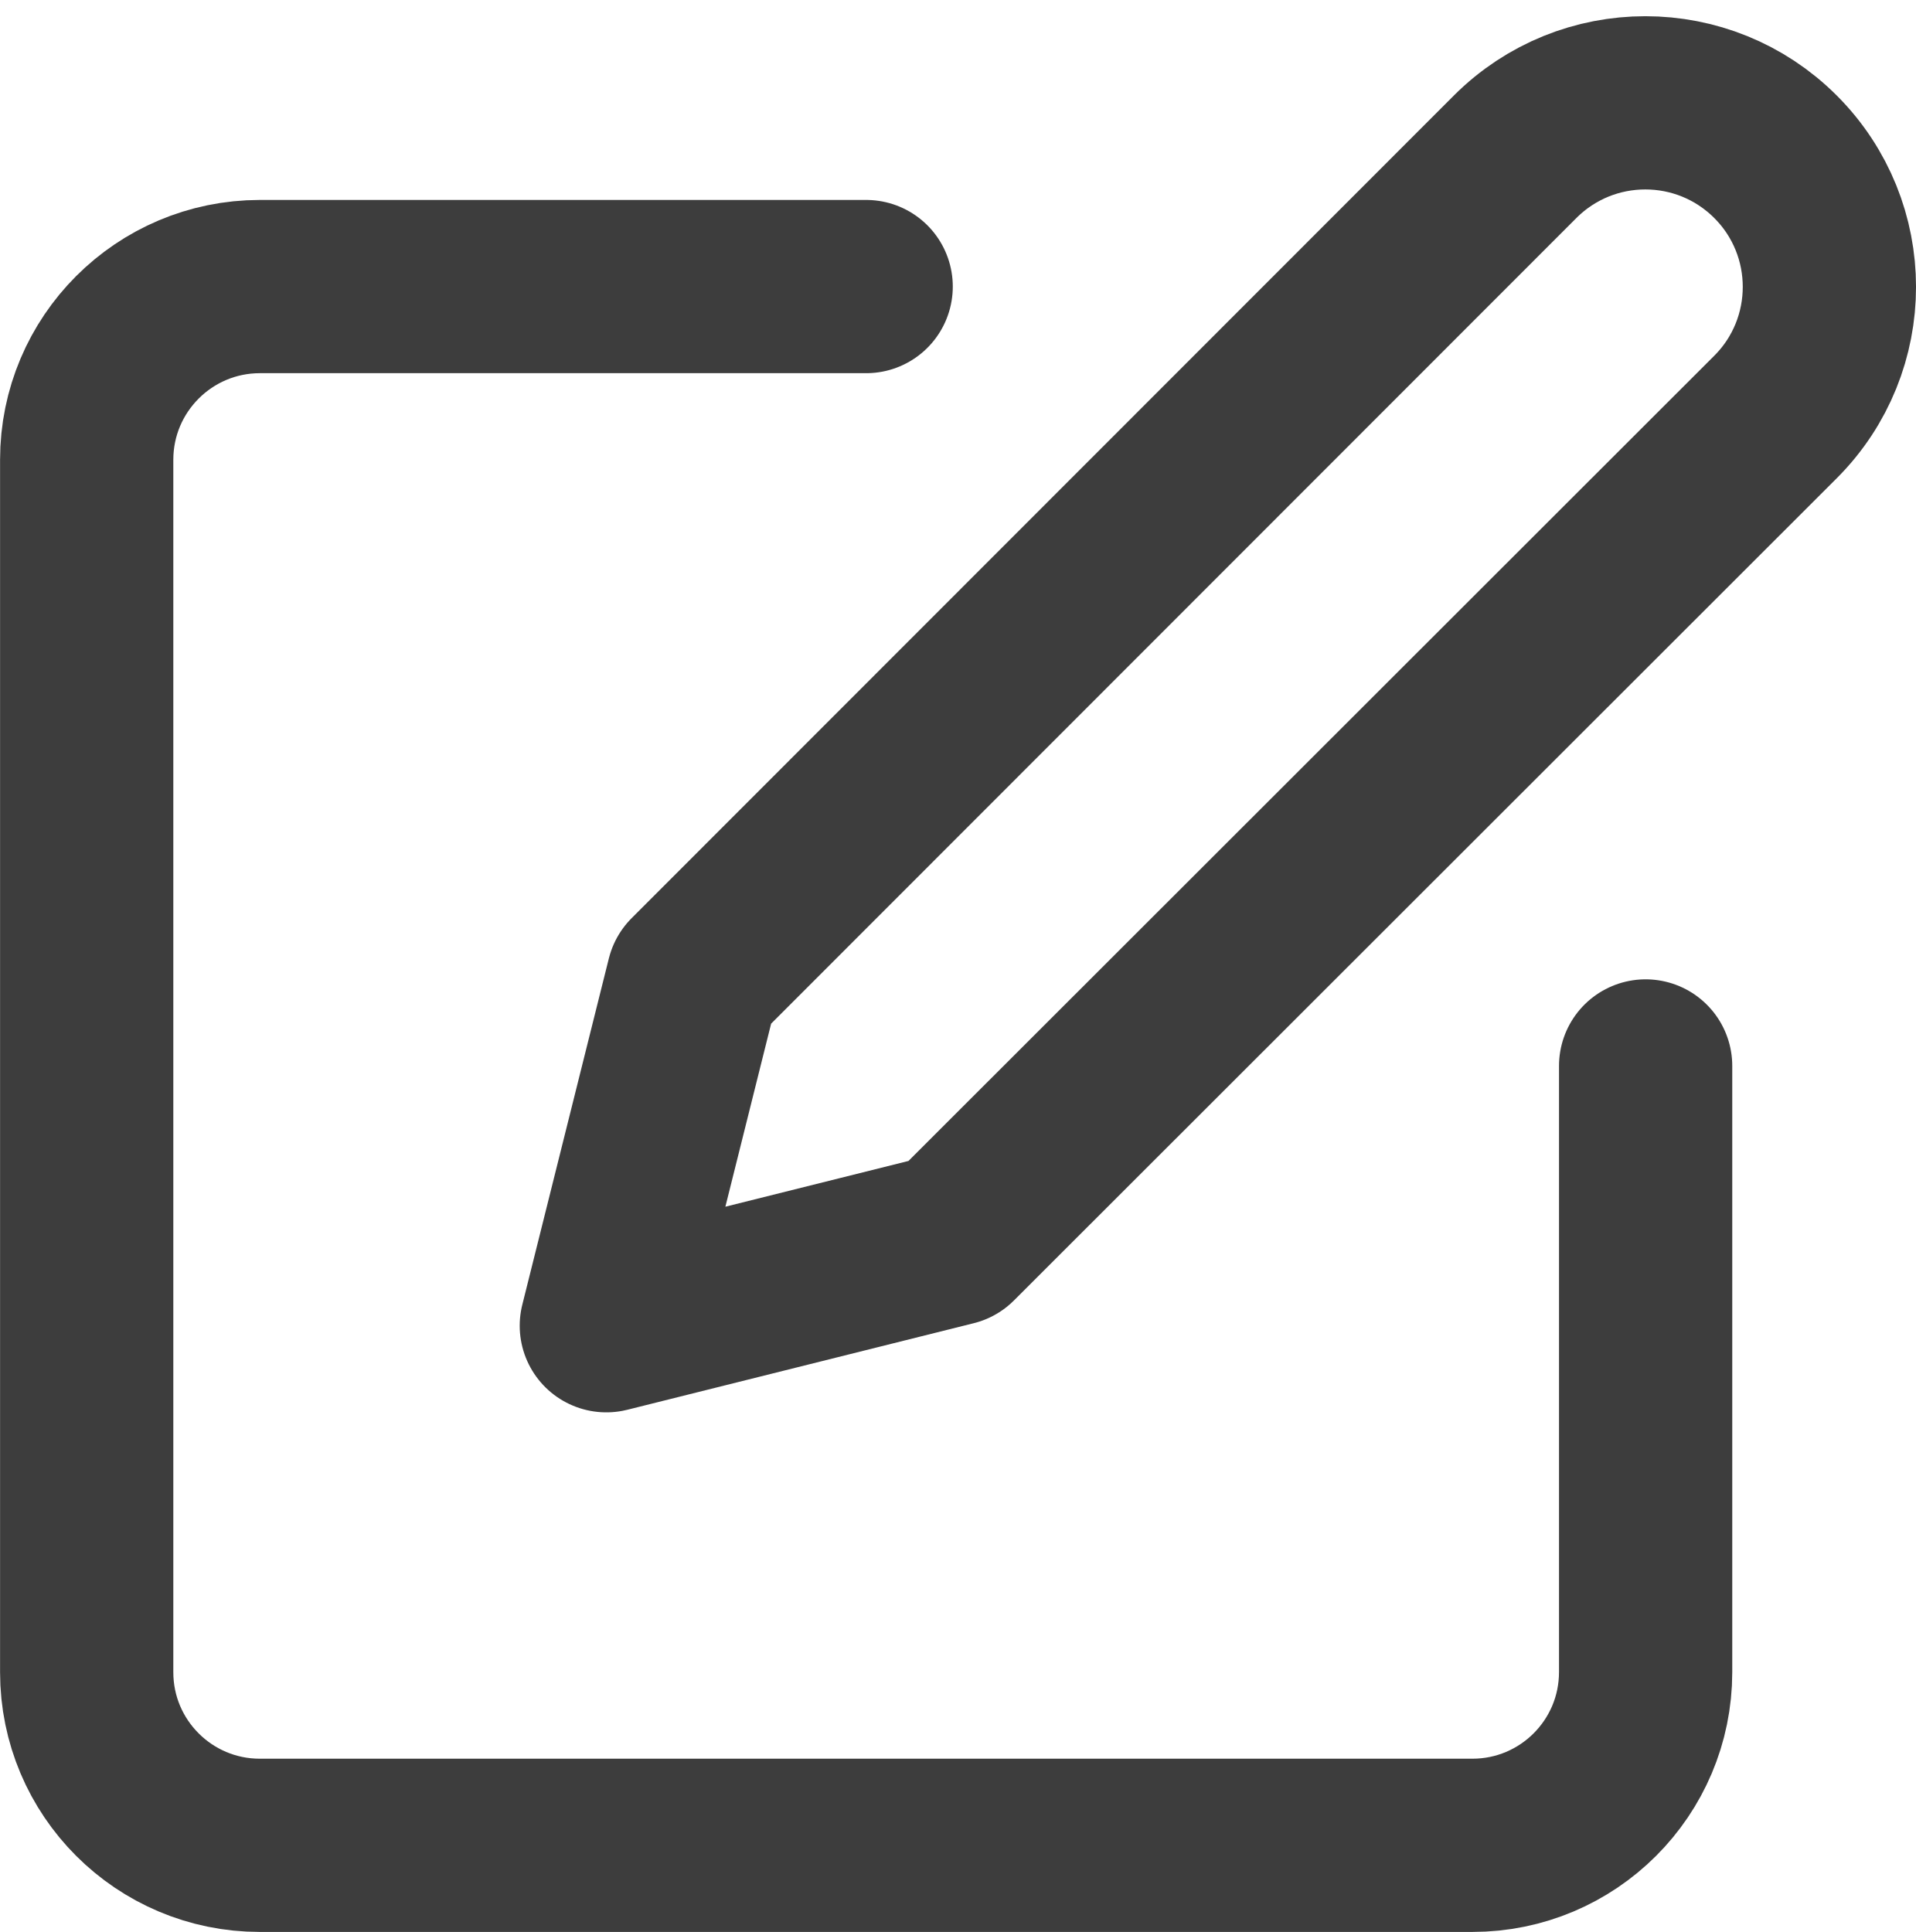
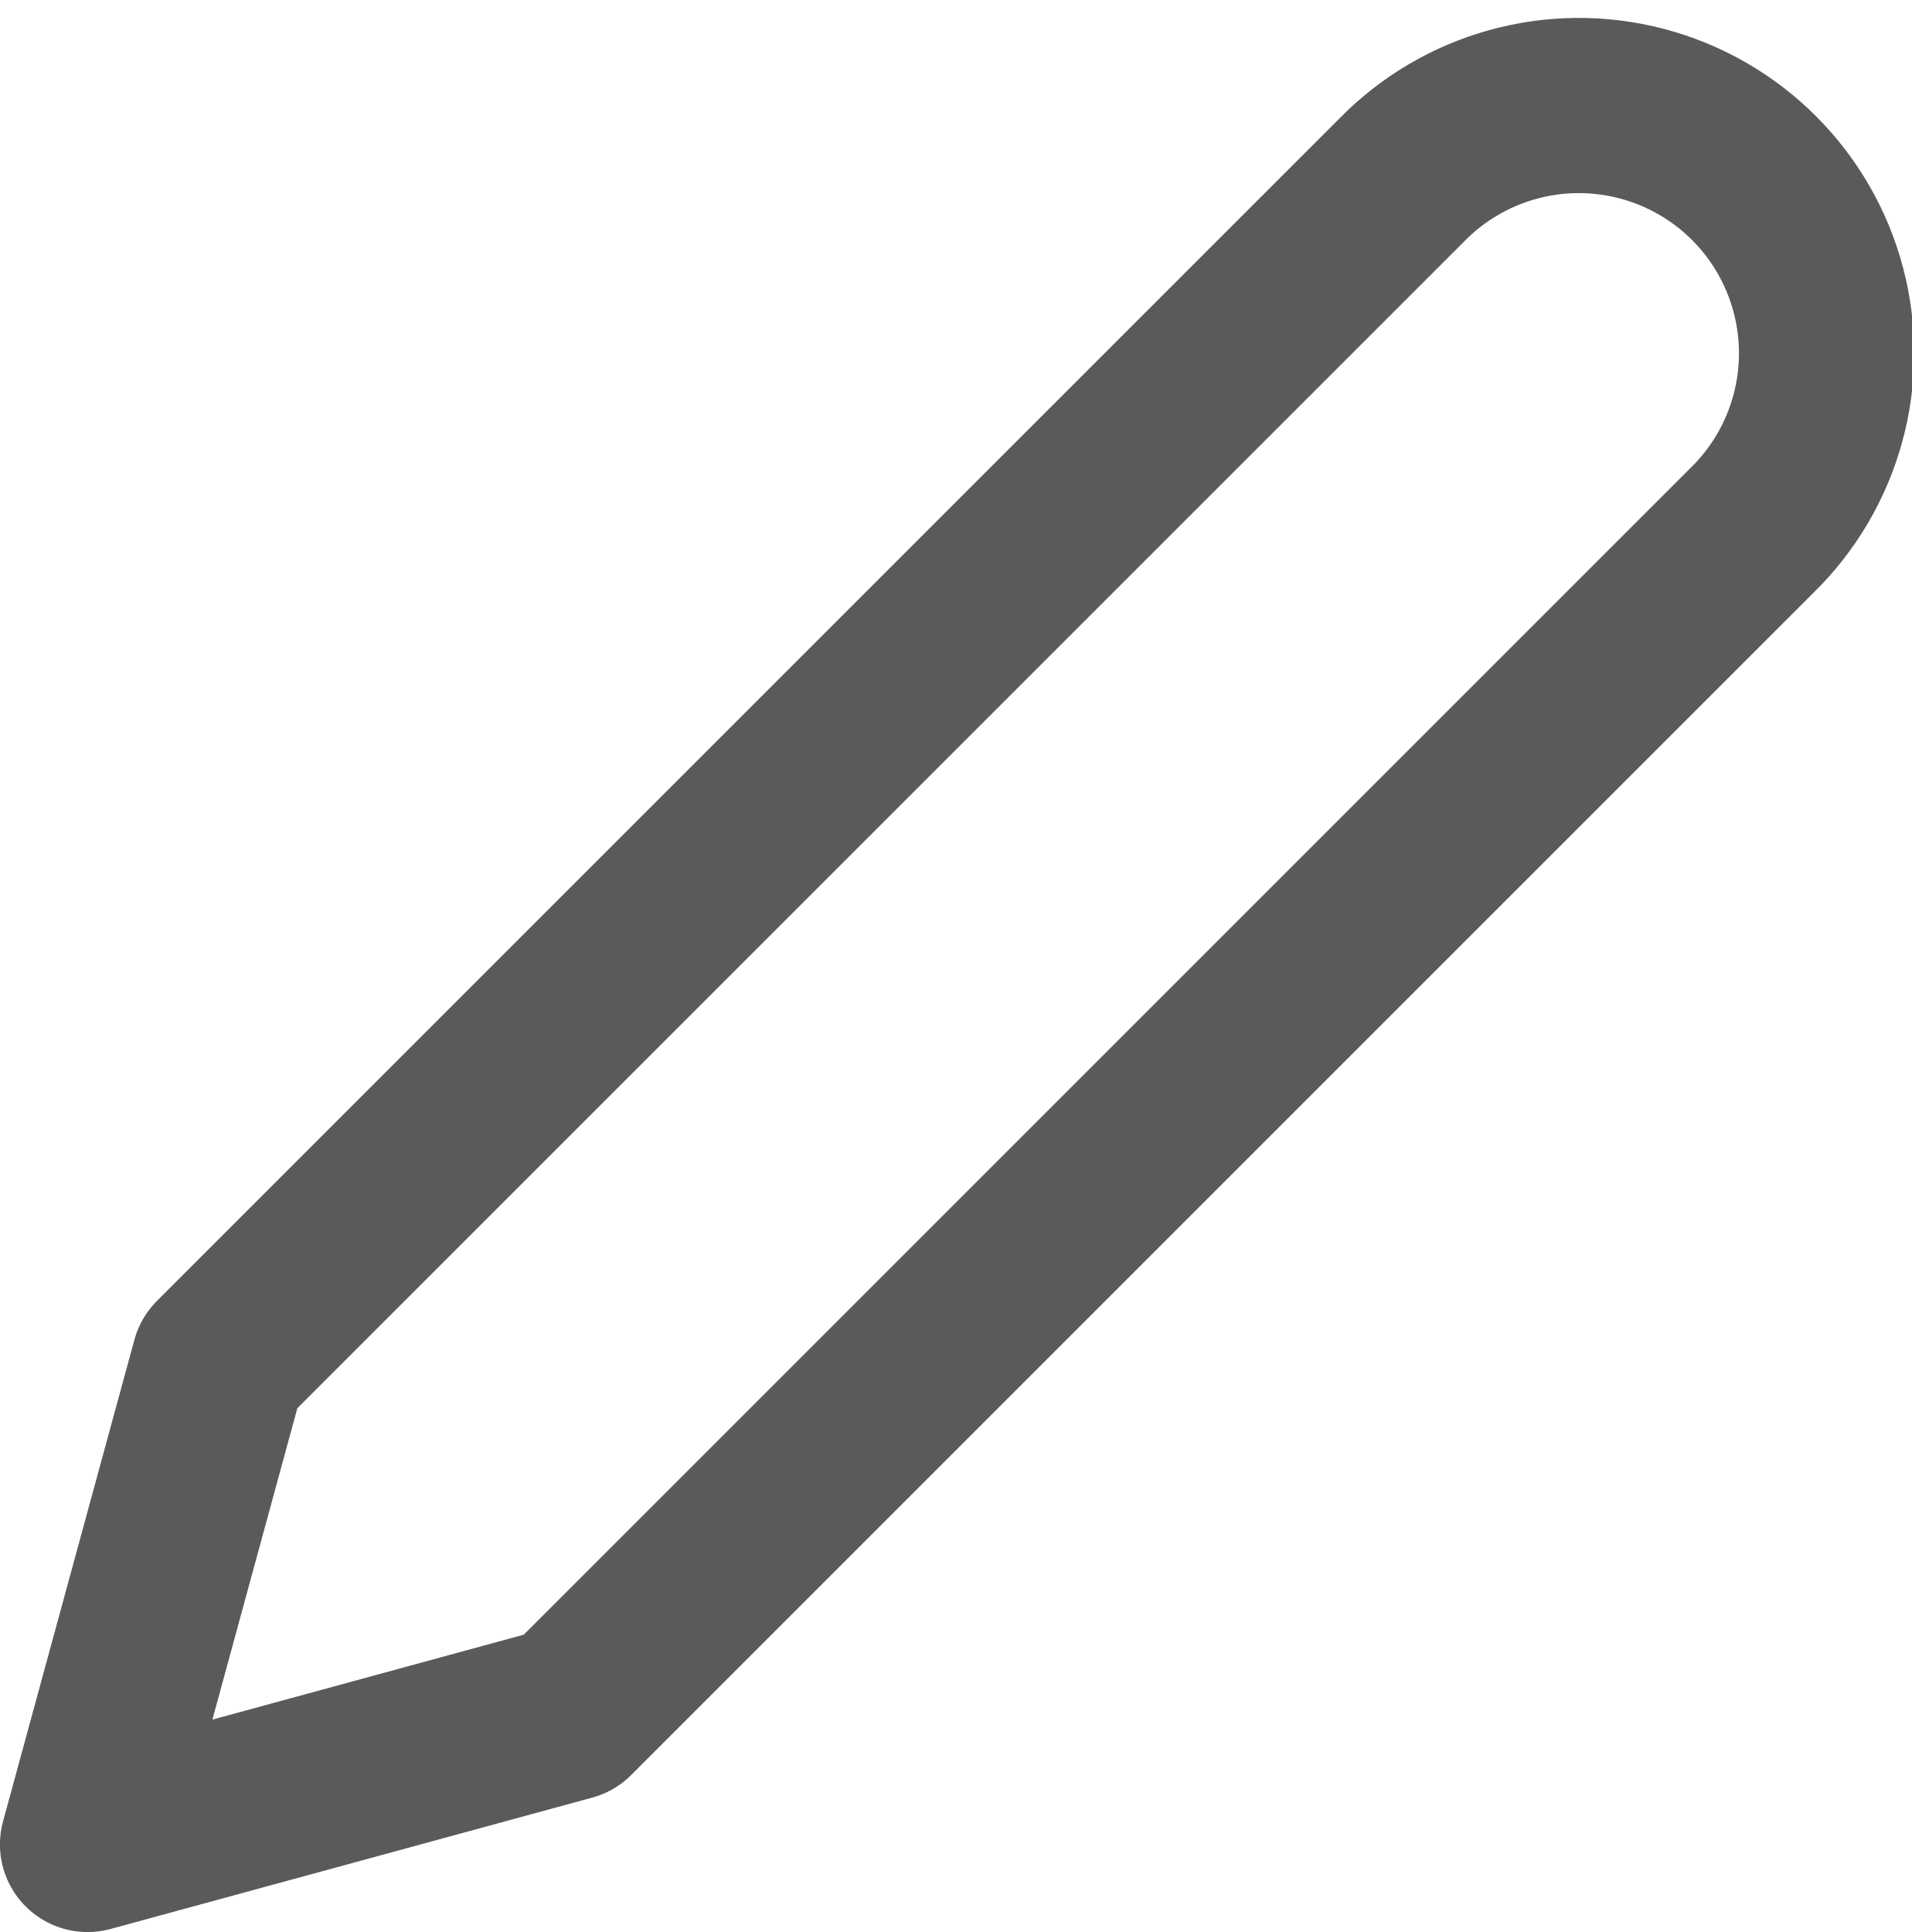
- <svg xmlns="http://www.w3.org/2000/svg" width="15.669" height="15.803" viewBox="0 0 15.669 15.803">
-   <g id="edit-icon" transform="translate(0.582 2.01)">
-     <path id="Path" d="M7.792,2.833H2.833A1.417,1.417,0,0,0,1.417,4.25v9.917a1.416,1.416,0,0,0,1.416,1.416H12.75a1.417,1.417,0,0,0,1.417-1.416V9.208" transform="translate(-1.29 -2.499)" fill="none" stroke="#3d3d3d" stroke-linecap="round" stroke-linejoin="round" stroke-width="1.417" />
-     <path id="Path-2" data-name="Path" d="M13.1,1.771A1.5,1.5,0,1,1,15.229,3.9L8.5,10.625l-2.833.708L6.375,8.5Z" transform="translate(-1.29 -2.499)" fill="none" stroke="#3d3d3d" stroke-linecap="round" stroke-linejoin="round" stroke-width="1.417" />
+ <svg xmlns="http://www.w3.org/2000/svg" width="18.19" height="18.383" viewBox="0 0 18.19 18.383">
+   <g id="edit-icon" transform="translate(0.456 1.716)">
+     <path id="Path" d="M14.167,2.5A2.357,2.357,0,1,1,17.5,5.833L6.25,17.083l-4.583,1.25,1.25-4.583Z" transform="translate(-1.29 -2.499)" fill="none" stroke="#5a5a5a" stroke-linecap="round" stroke-linejoin="round" stroke-width="1.667" />
  </g>
</svg>
